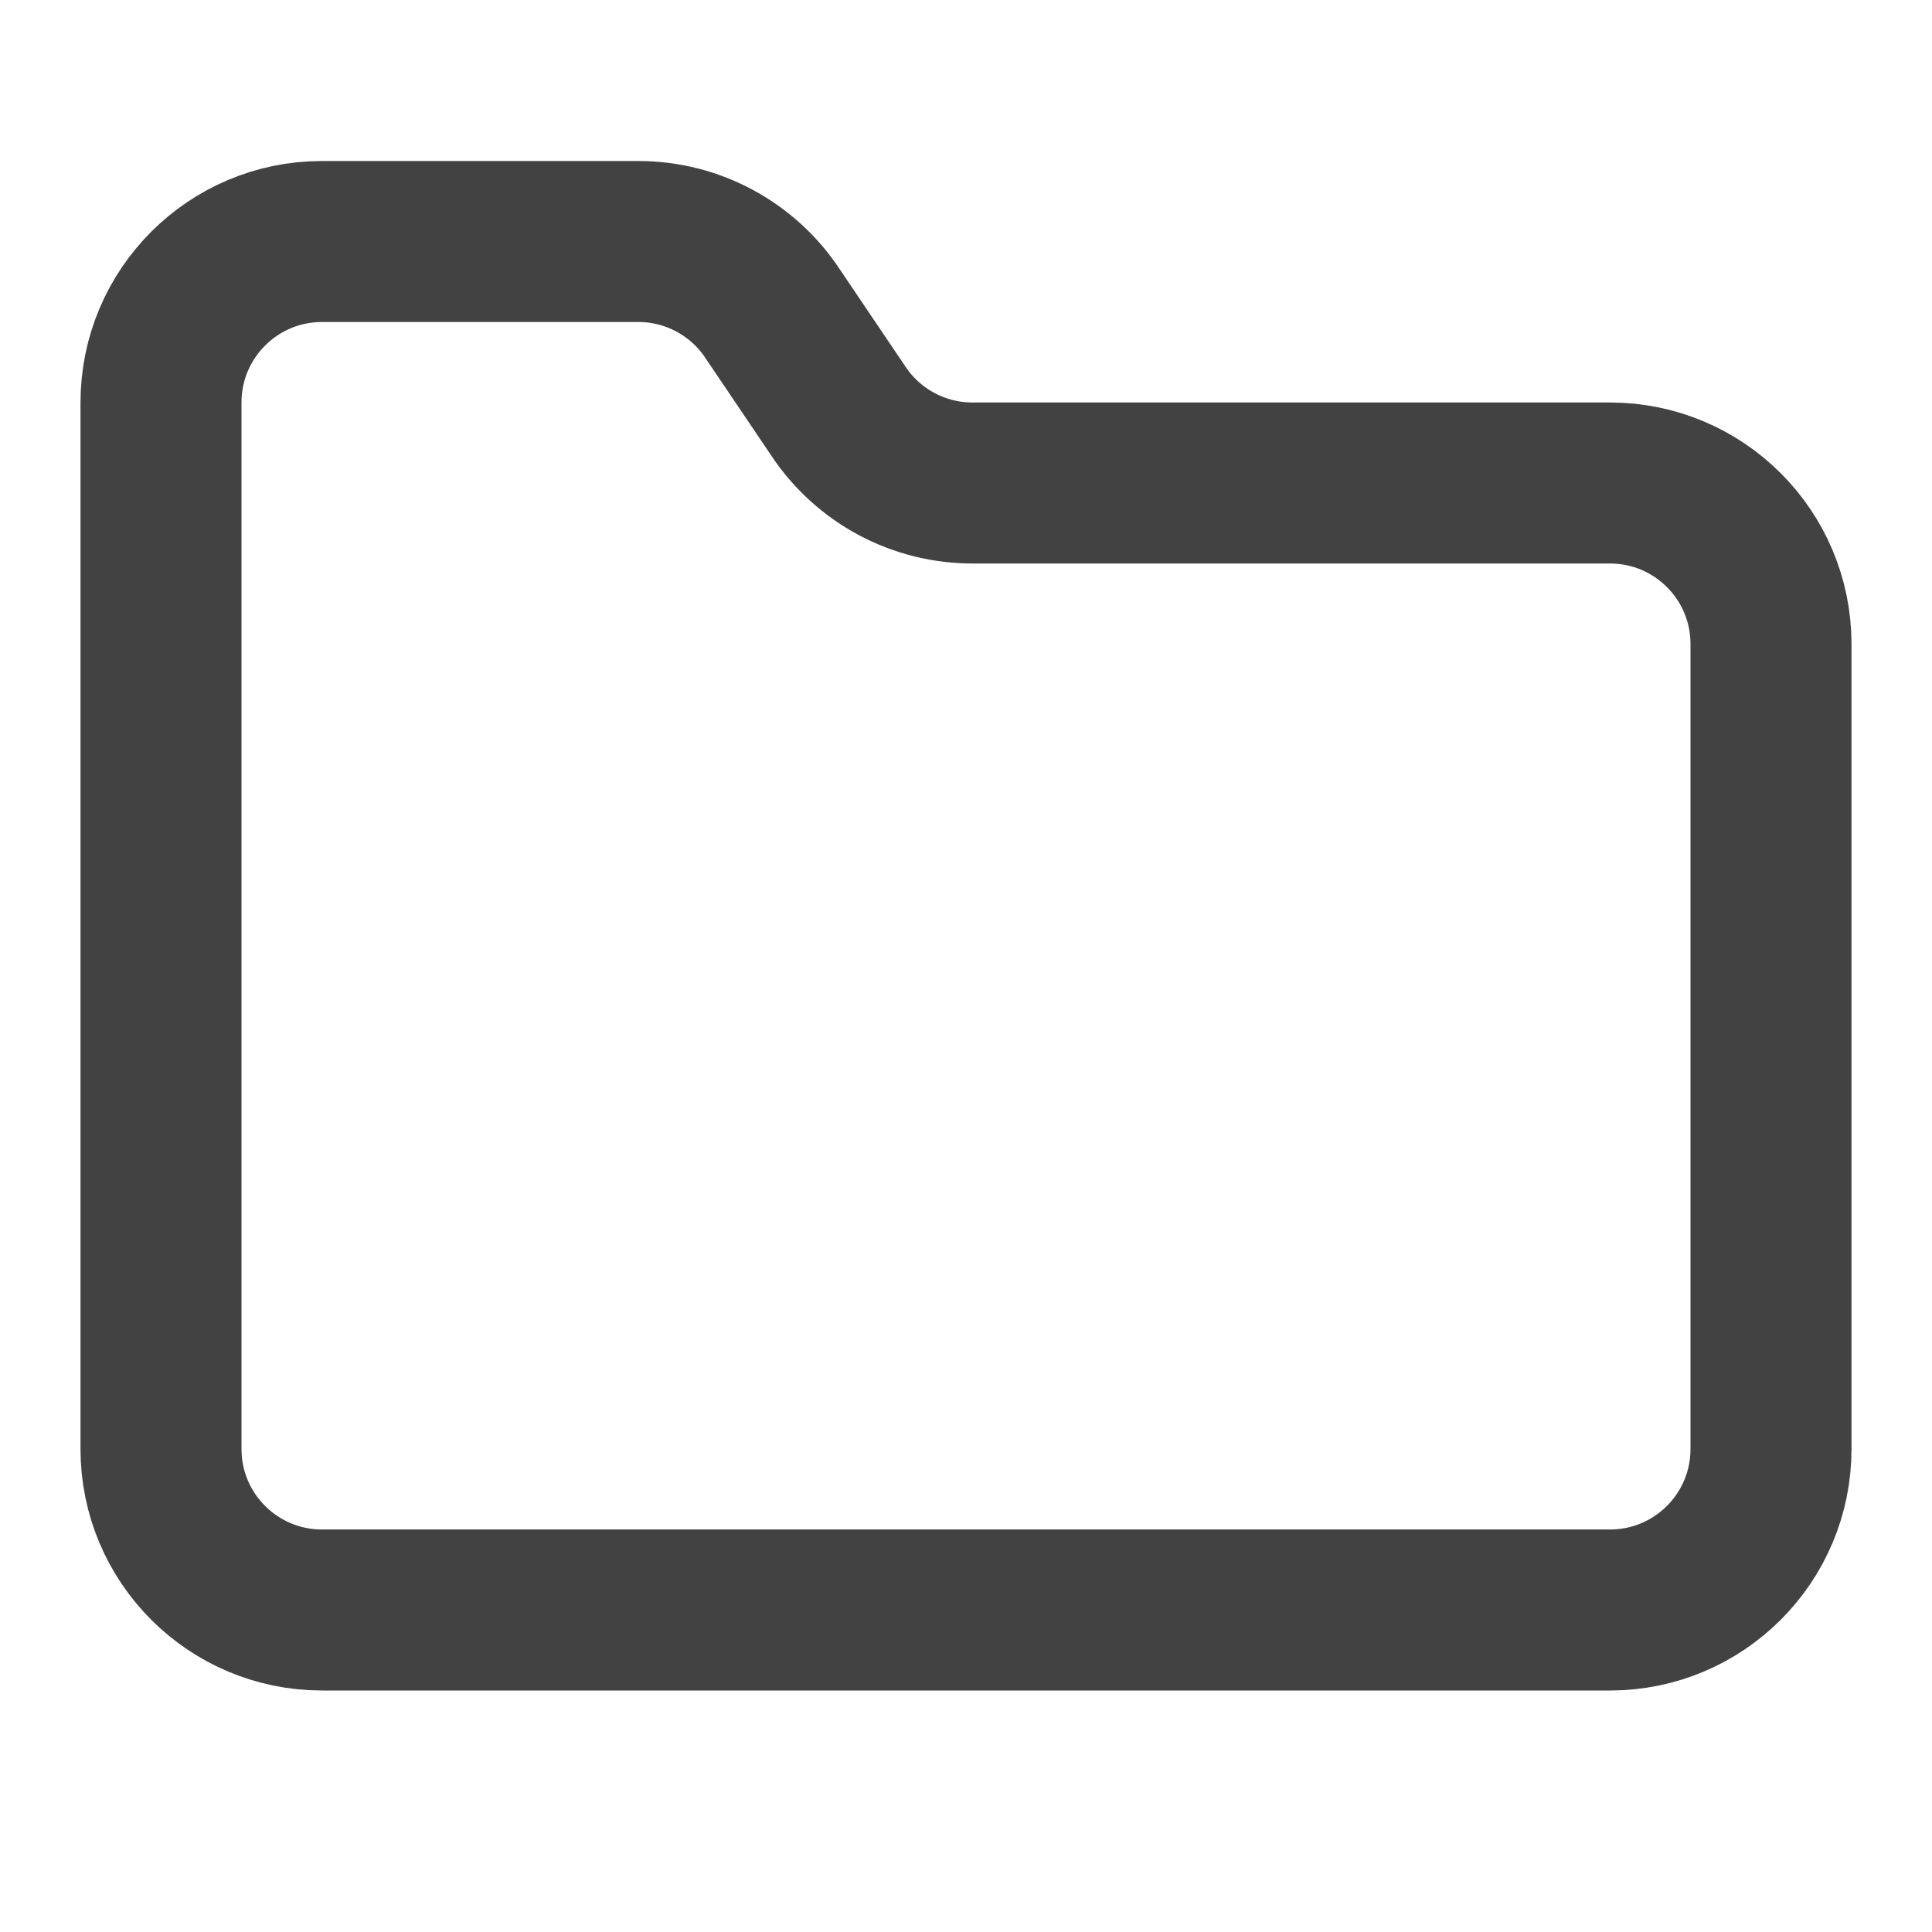
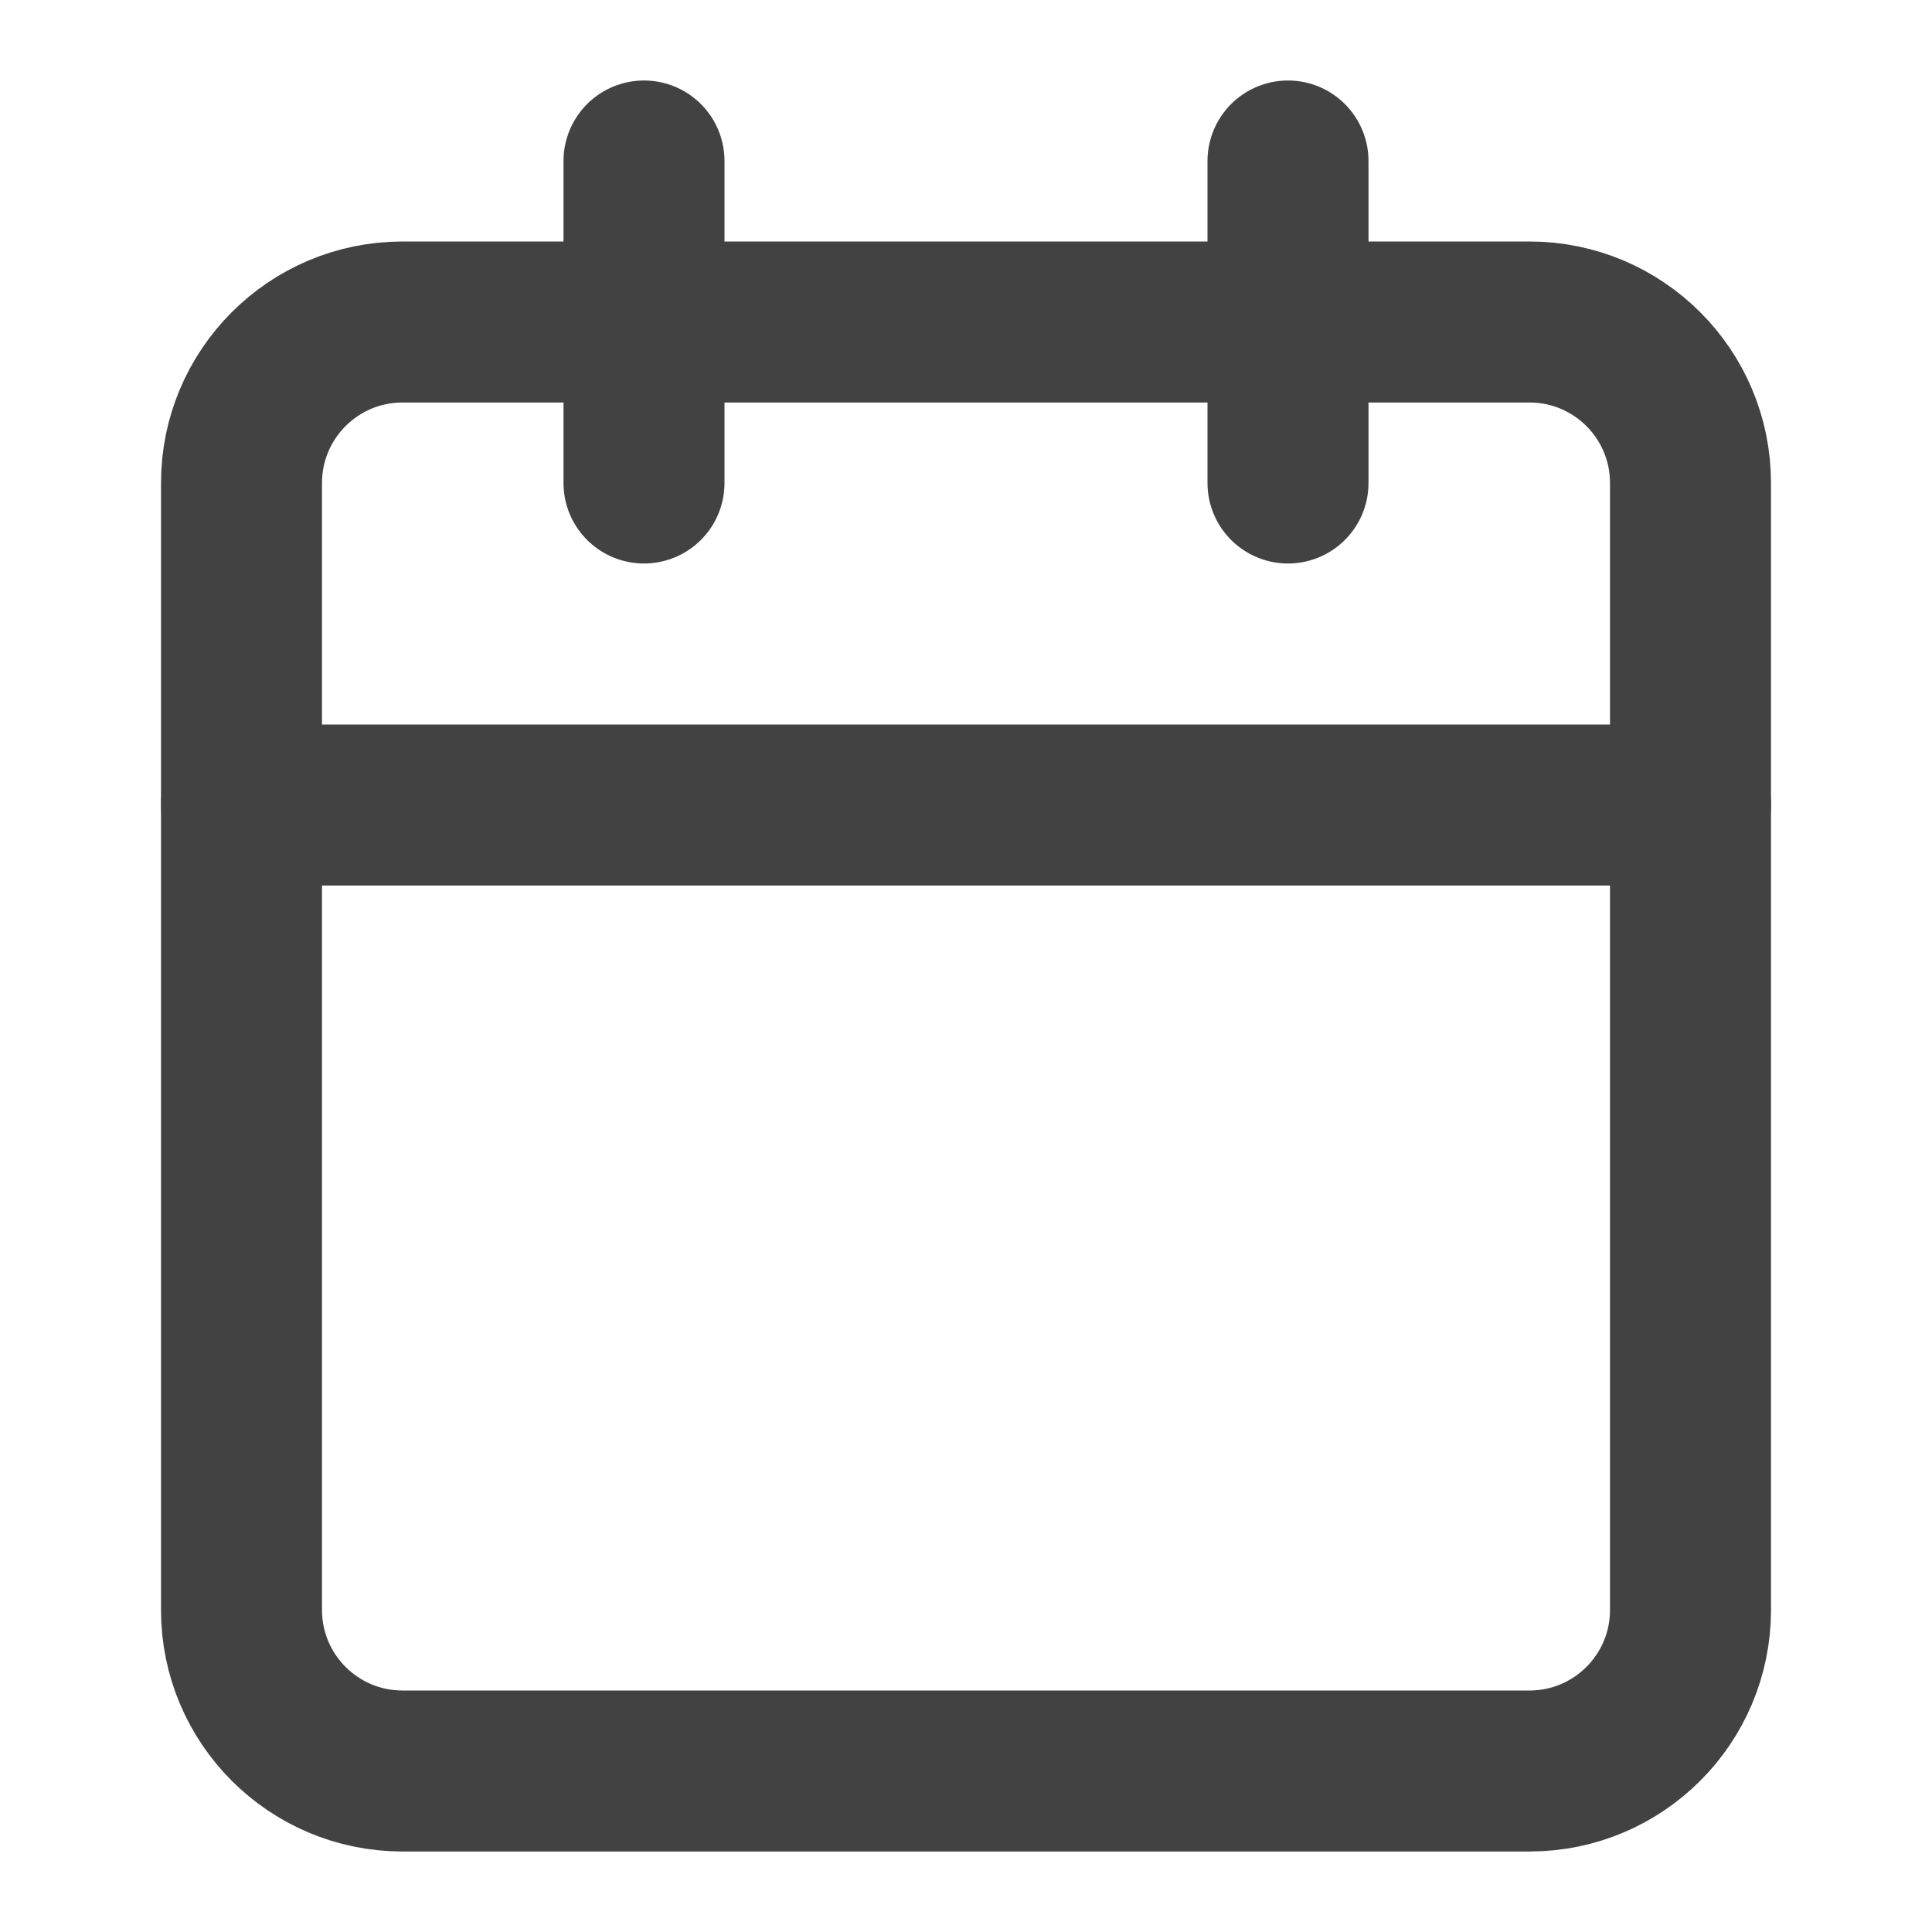
<svg xmlns="http://www.w3.org/2000/svg" width="16" height="16" viewBox="0 0 24 24" fill="none" stroke="#424242" stroke-width="2" stroke-linecap="round" stroke-linejoin="round">
-   <path d="M20 20a2 2 0 0 0 2-2V8a2 2 0 0 0-2-2h-7.9a2 2 0 0 1-1.69-.9L9.6 3.9A2 2 0 0 0 7.93 3H4a2 2 0 0 0-2 2v13a2 2 0 0 0 2 2Z" />
+   <path d="M8 2v4" />
+   <path d="M16 2v4" />
+   <rect width="18" height="18" x="3" y="4" rx="2" />
+   <path d="M3 10h18" />
</svg>
